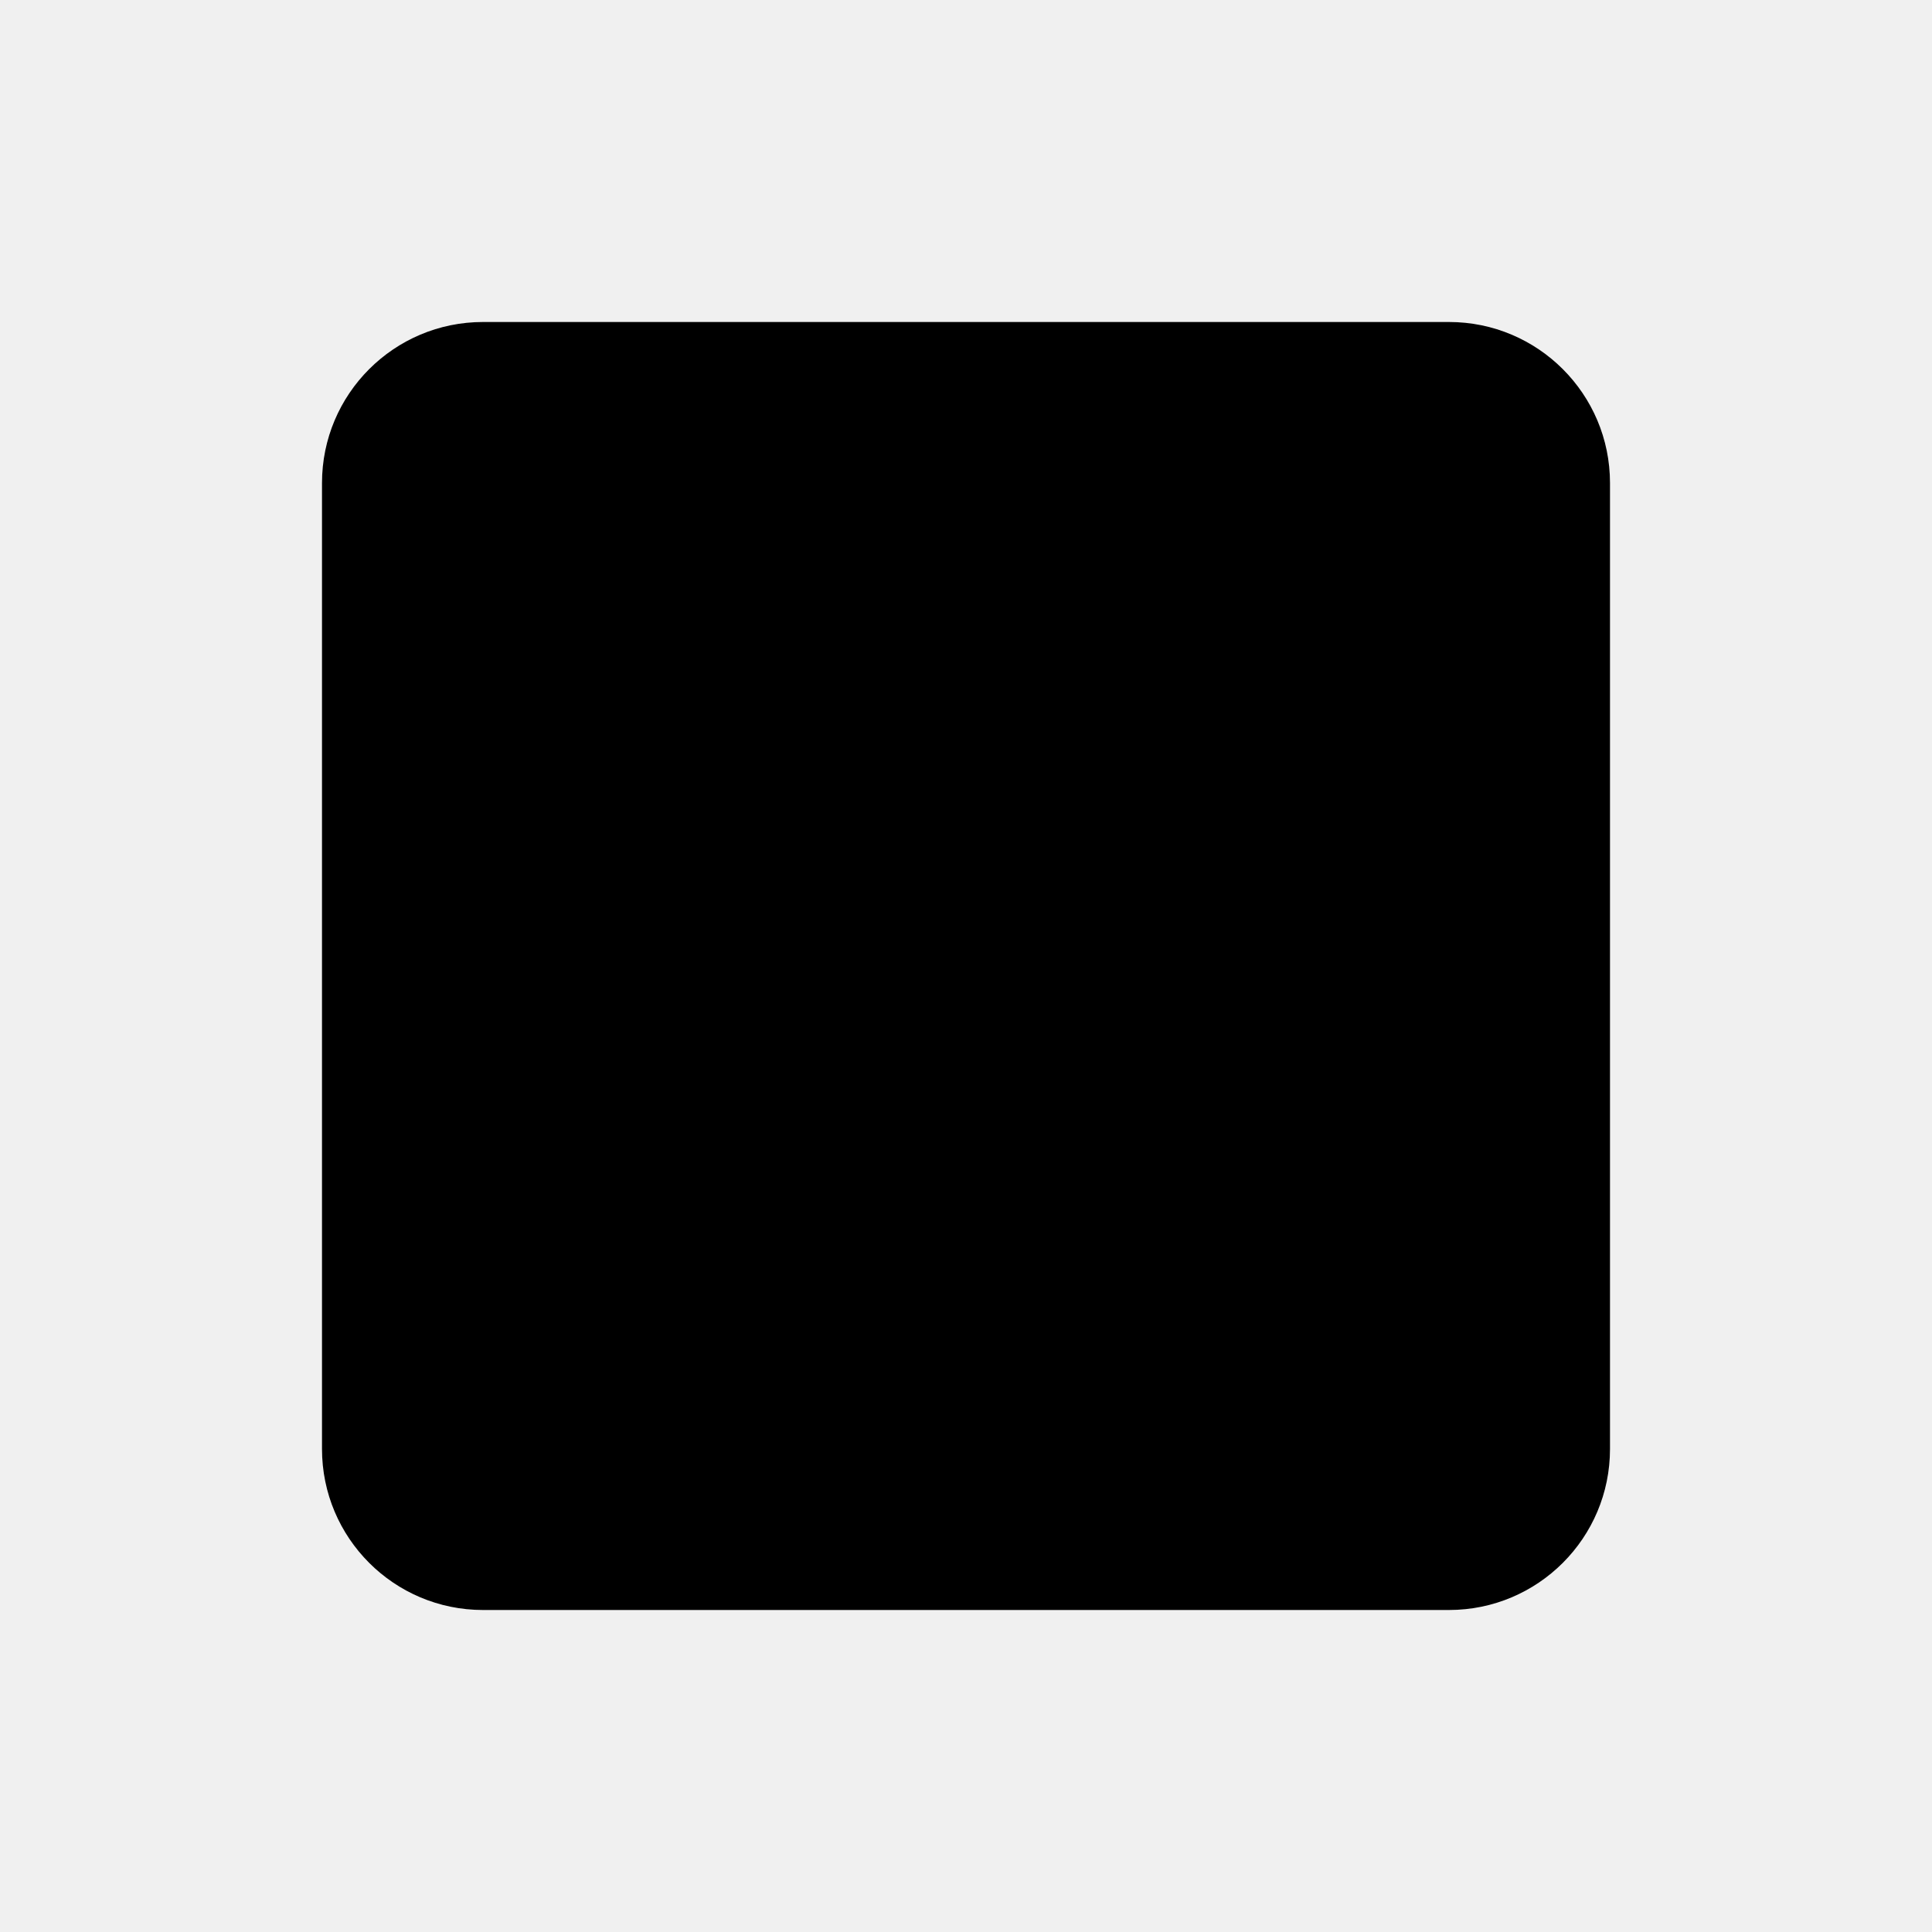
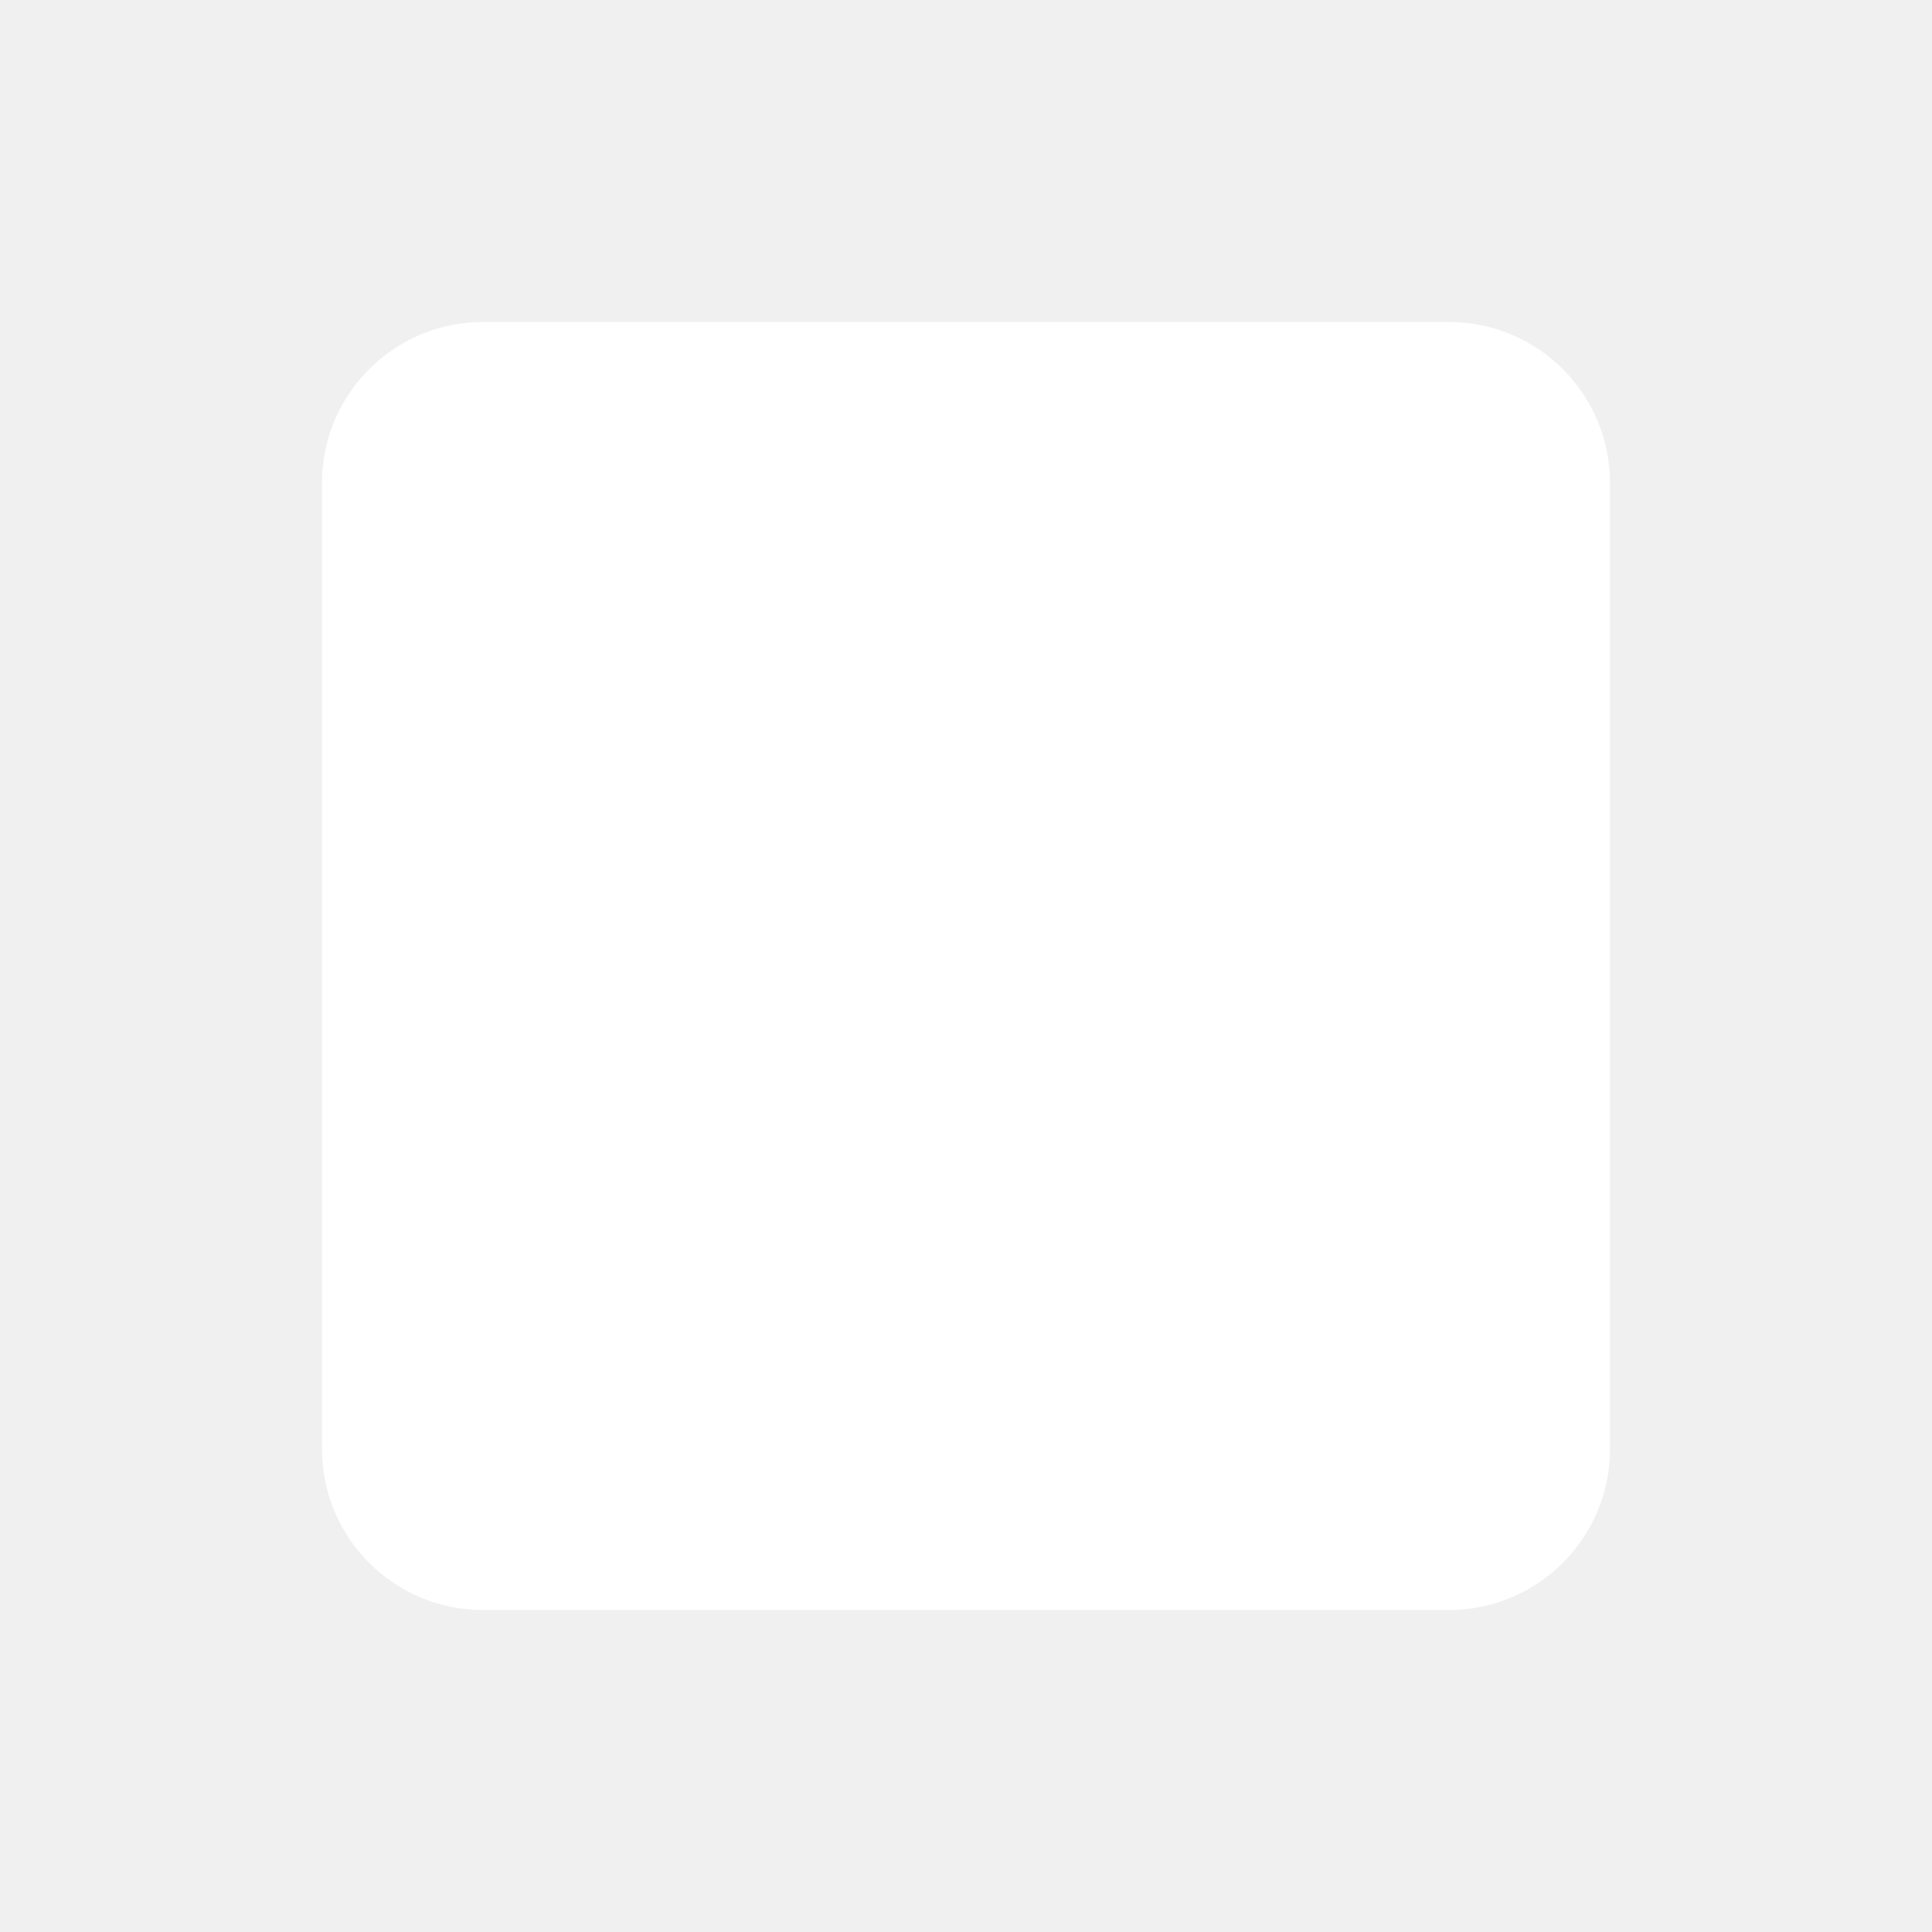
<svg xmlns="http://www.w3.org/2000/svg" width="800px" height="800px" viewBox="0 0 24 24" fill="none">
-   <path fill-rule="evenodd" clip-rule="evenodd" d="M4 18a2 2 0 0 0 2 2h12a2 2 0 0 0 2-2V6a2 2 0 0 0-2-2H6a2 2 0 0 0-2 2v12z" fill="#000000" />
+   <path fill-rule="evenodd" clip-rule="evenodd" d="M4 18a2 2 0 0 0 2 2h12a2 2 0 0 0 2-2V6a2 2 0 0 0-2-2H6a2 2 0 0 0-2 2v12z" fill="#ffffff" />
</svg>
